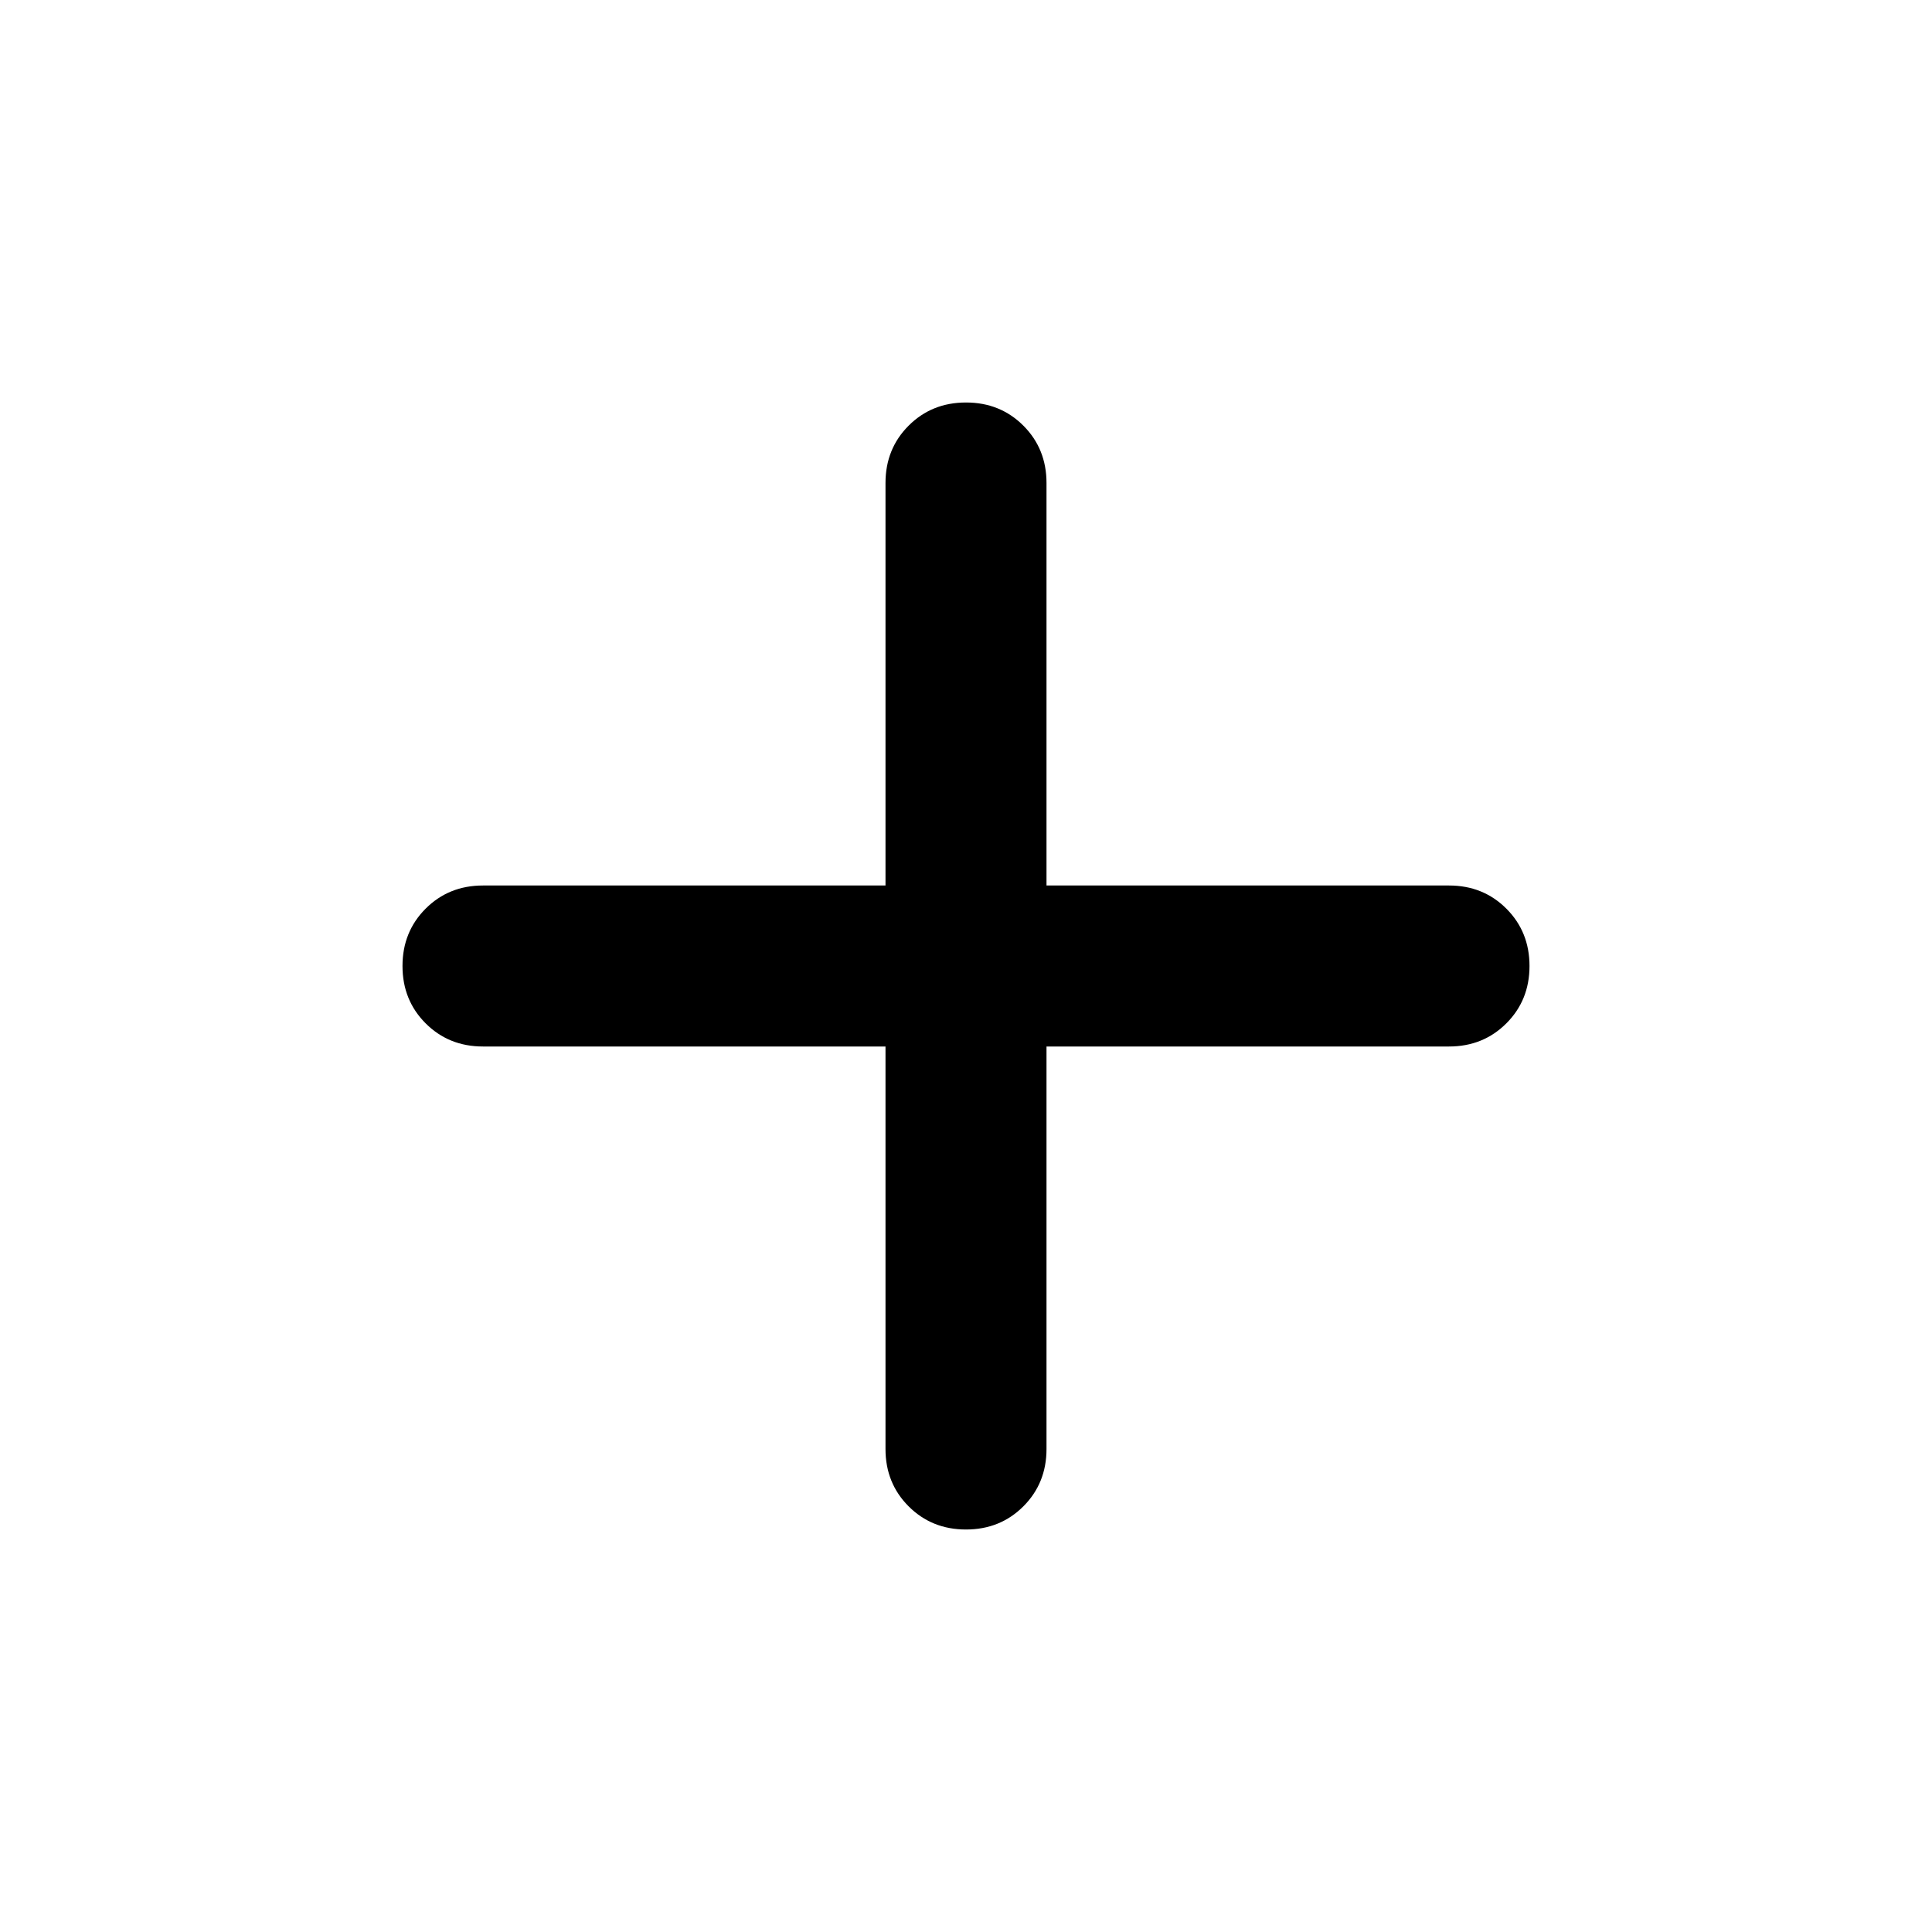
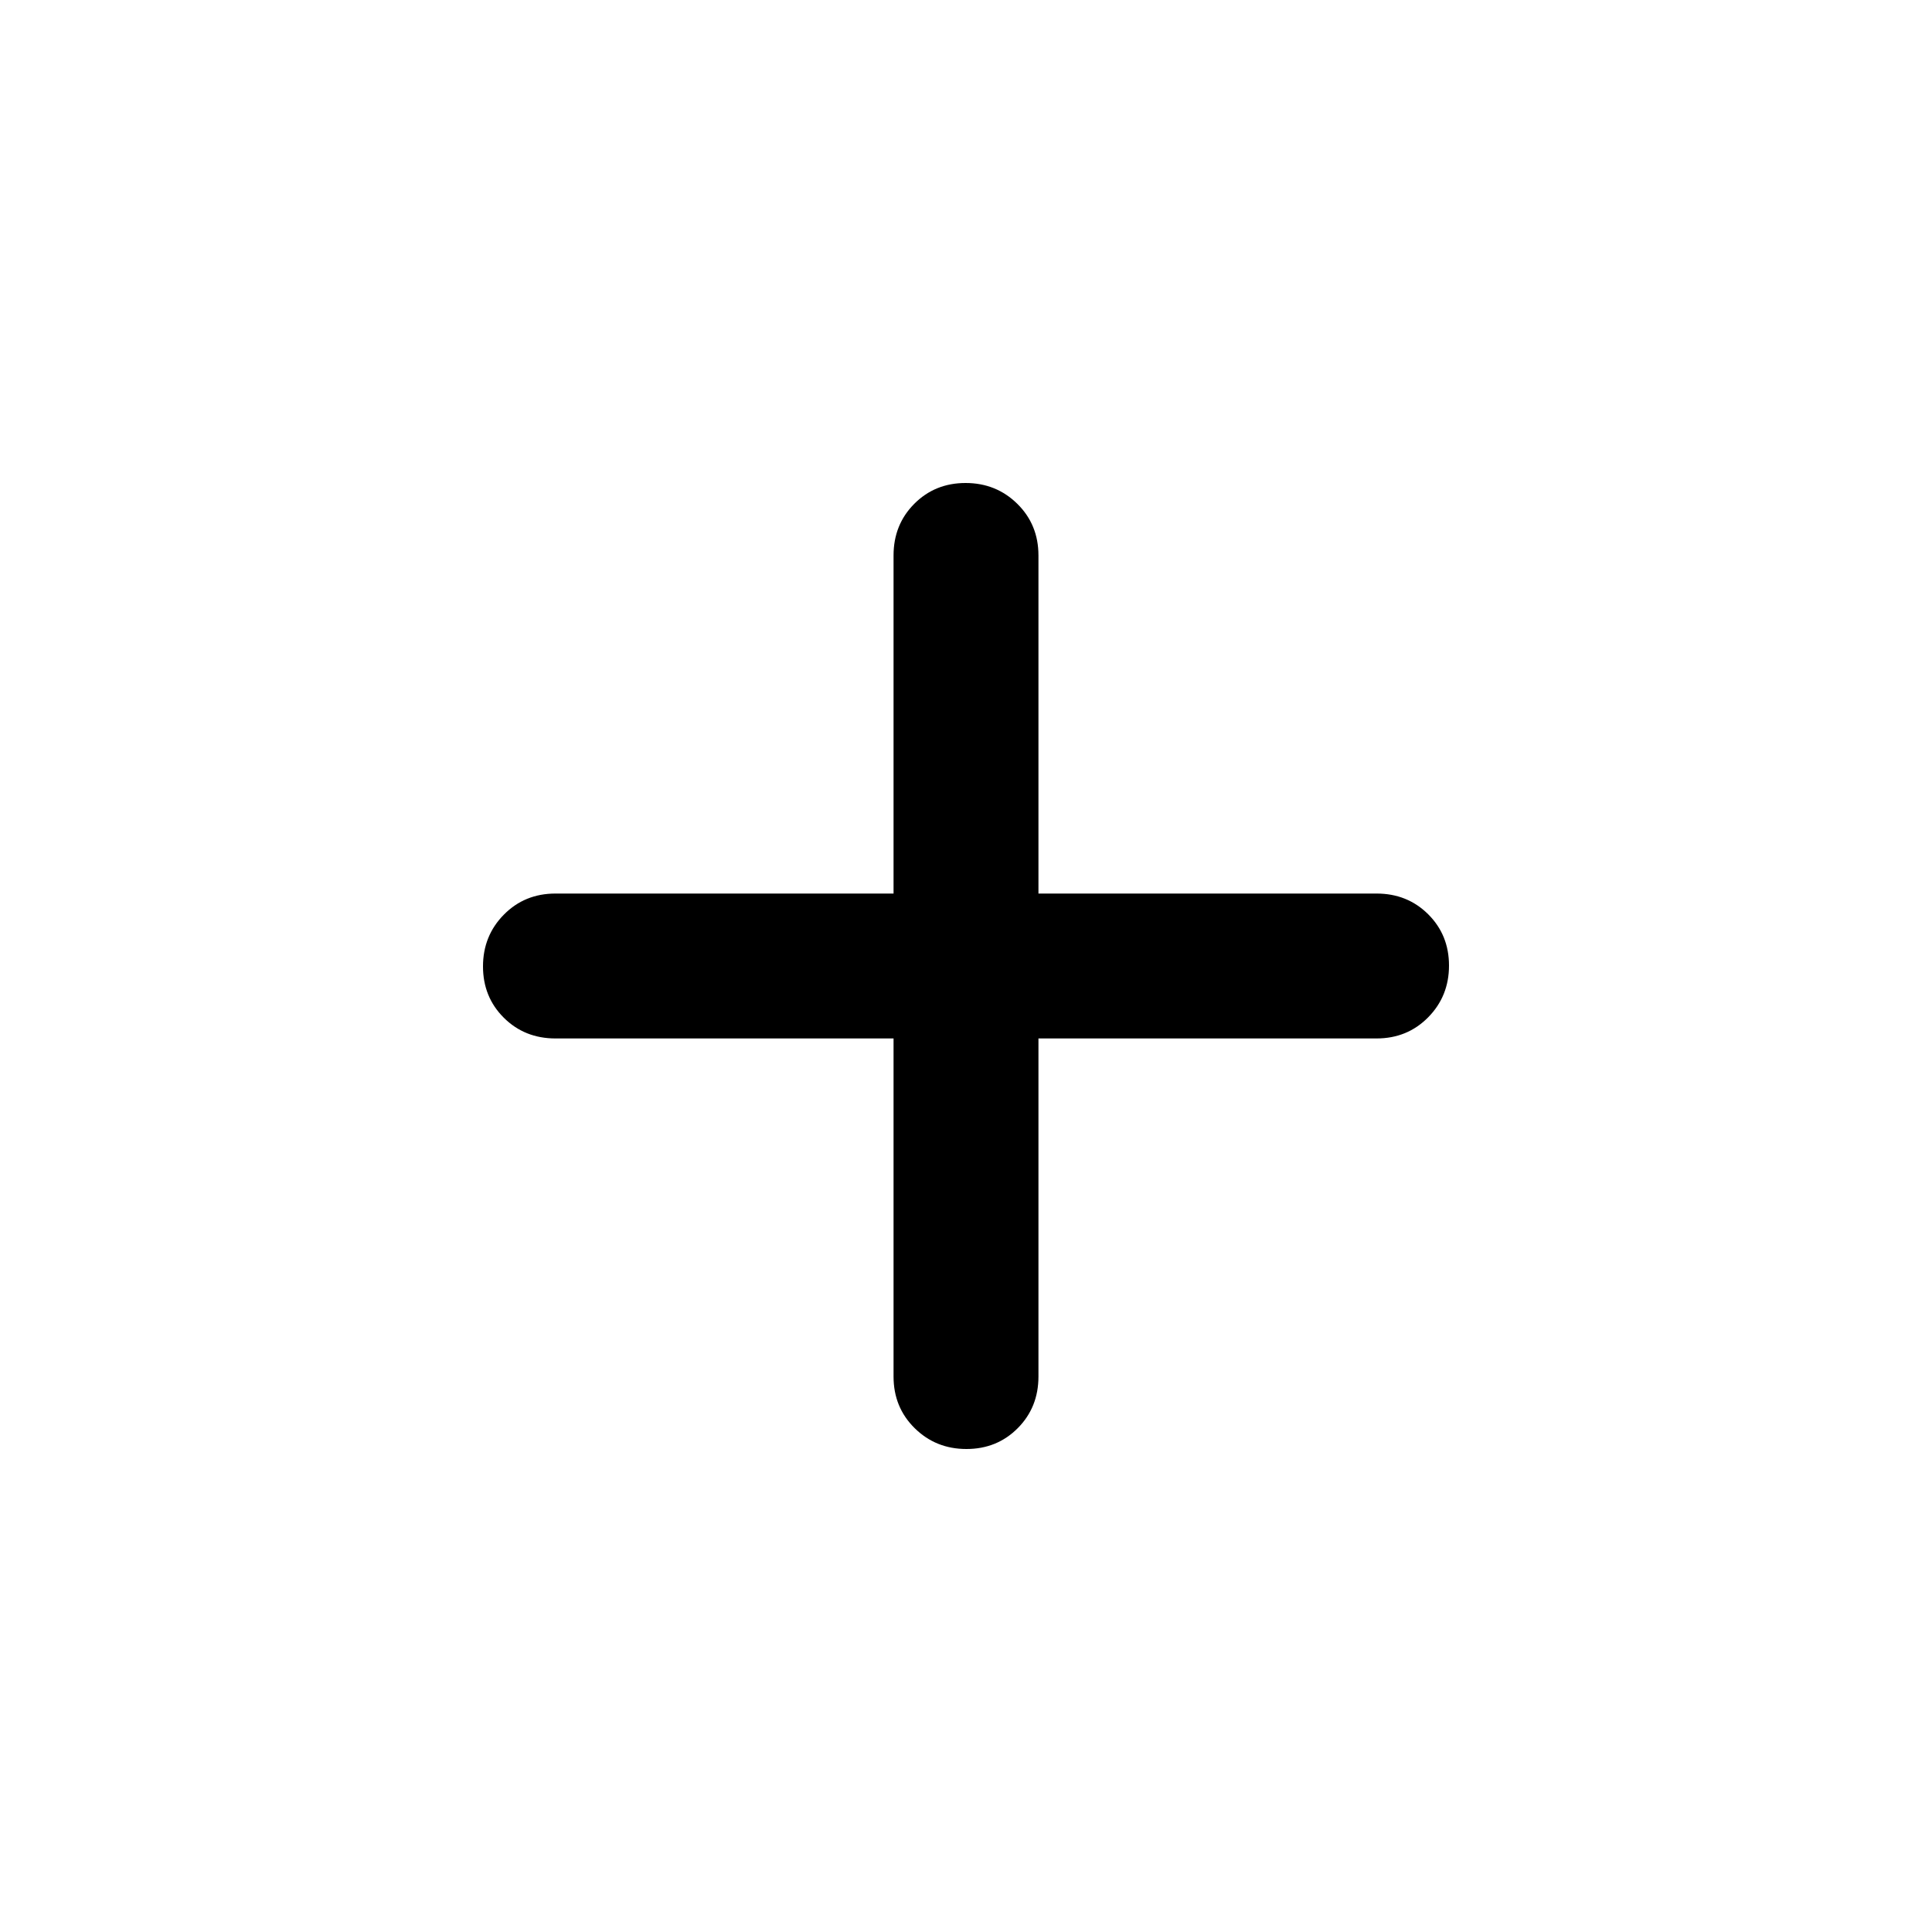
- <svg xmlns="http://www.w3.org/2000/svg" height="24" viewBox="0 -960 960 960" width="24">
-   <path d="M440-440H240q-17 0-28.5-11.5T200-480q0-17 11.5-28.5T240-520h200v-200q0-17 11.5-28.5T480-760q17 0 28.5 11.5T520-720v200h200q17 0 28.5 11.5T760-480q0 17-11.5 28.5T720-440H520v200q0 17-11.5 28.5T480-200q-17 0-28.5-11.5T440-240v-200Z" />
+ <svg xmlns="http://www.w3.org/2000/svg" height="20" viewBox="0 -960 960 960" width="20">
+   <path d="M444-444H276q-15.3 0-25.65-10.289-10.35-10.29-10.35-25.5Q240-495 250.35-505.5 260.7-516 276-516h168v-168q0-15.3 10.289-25.65 10.29-10.35 25.5-10.35Q495-720 505.5-709.65 516-699.3 516-684v168h168q15.3 0 25.65 10.289 10.35 10.29 10.35 25.5Q720-465 709.65-454.5 699.3-444 684-444H516v168q0 15.3-10.289 25.65-10.29 10.35-25.5 10.35Q465-240 454.5-250.35 444-260.7 444-276v-168Z" />
</svg>
